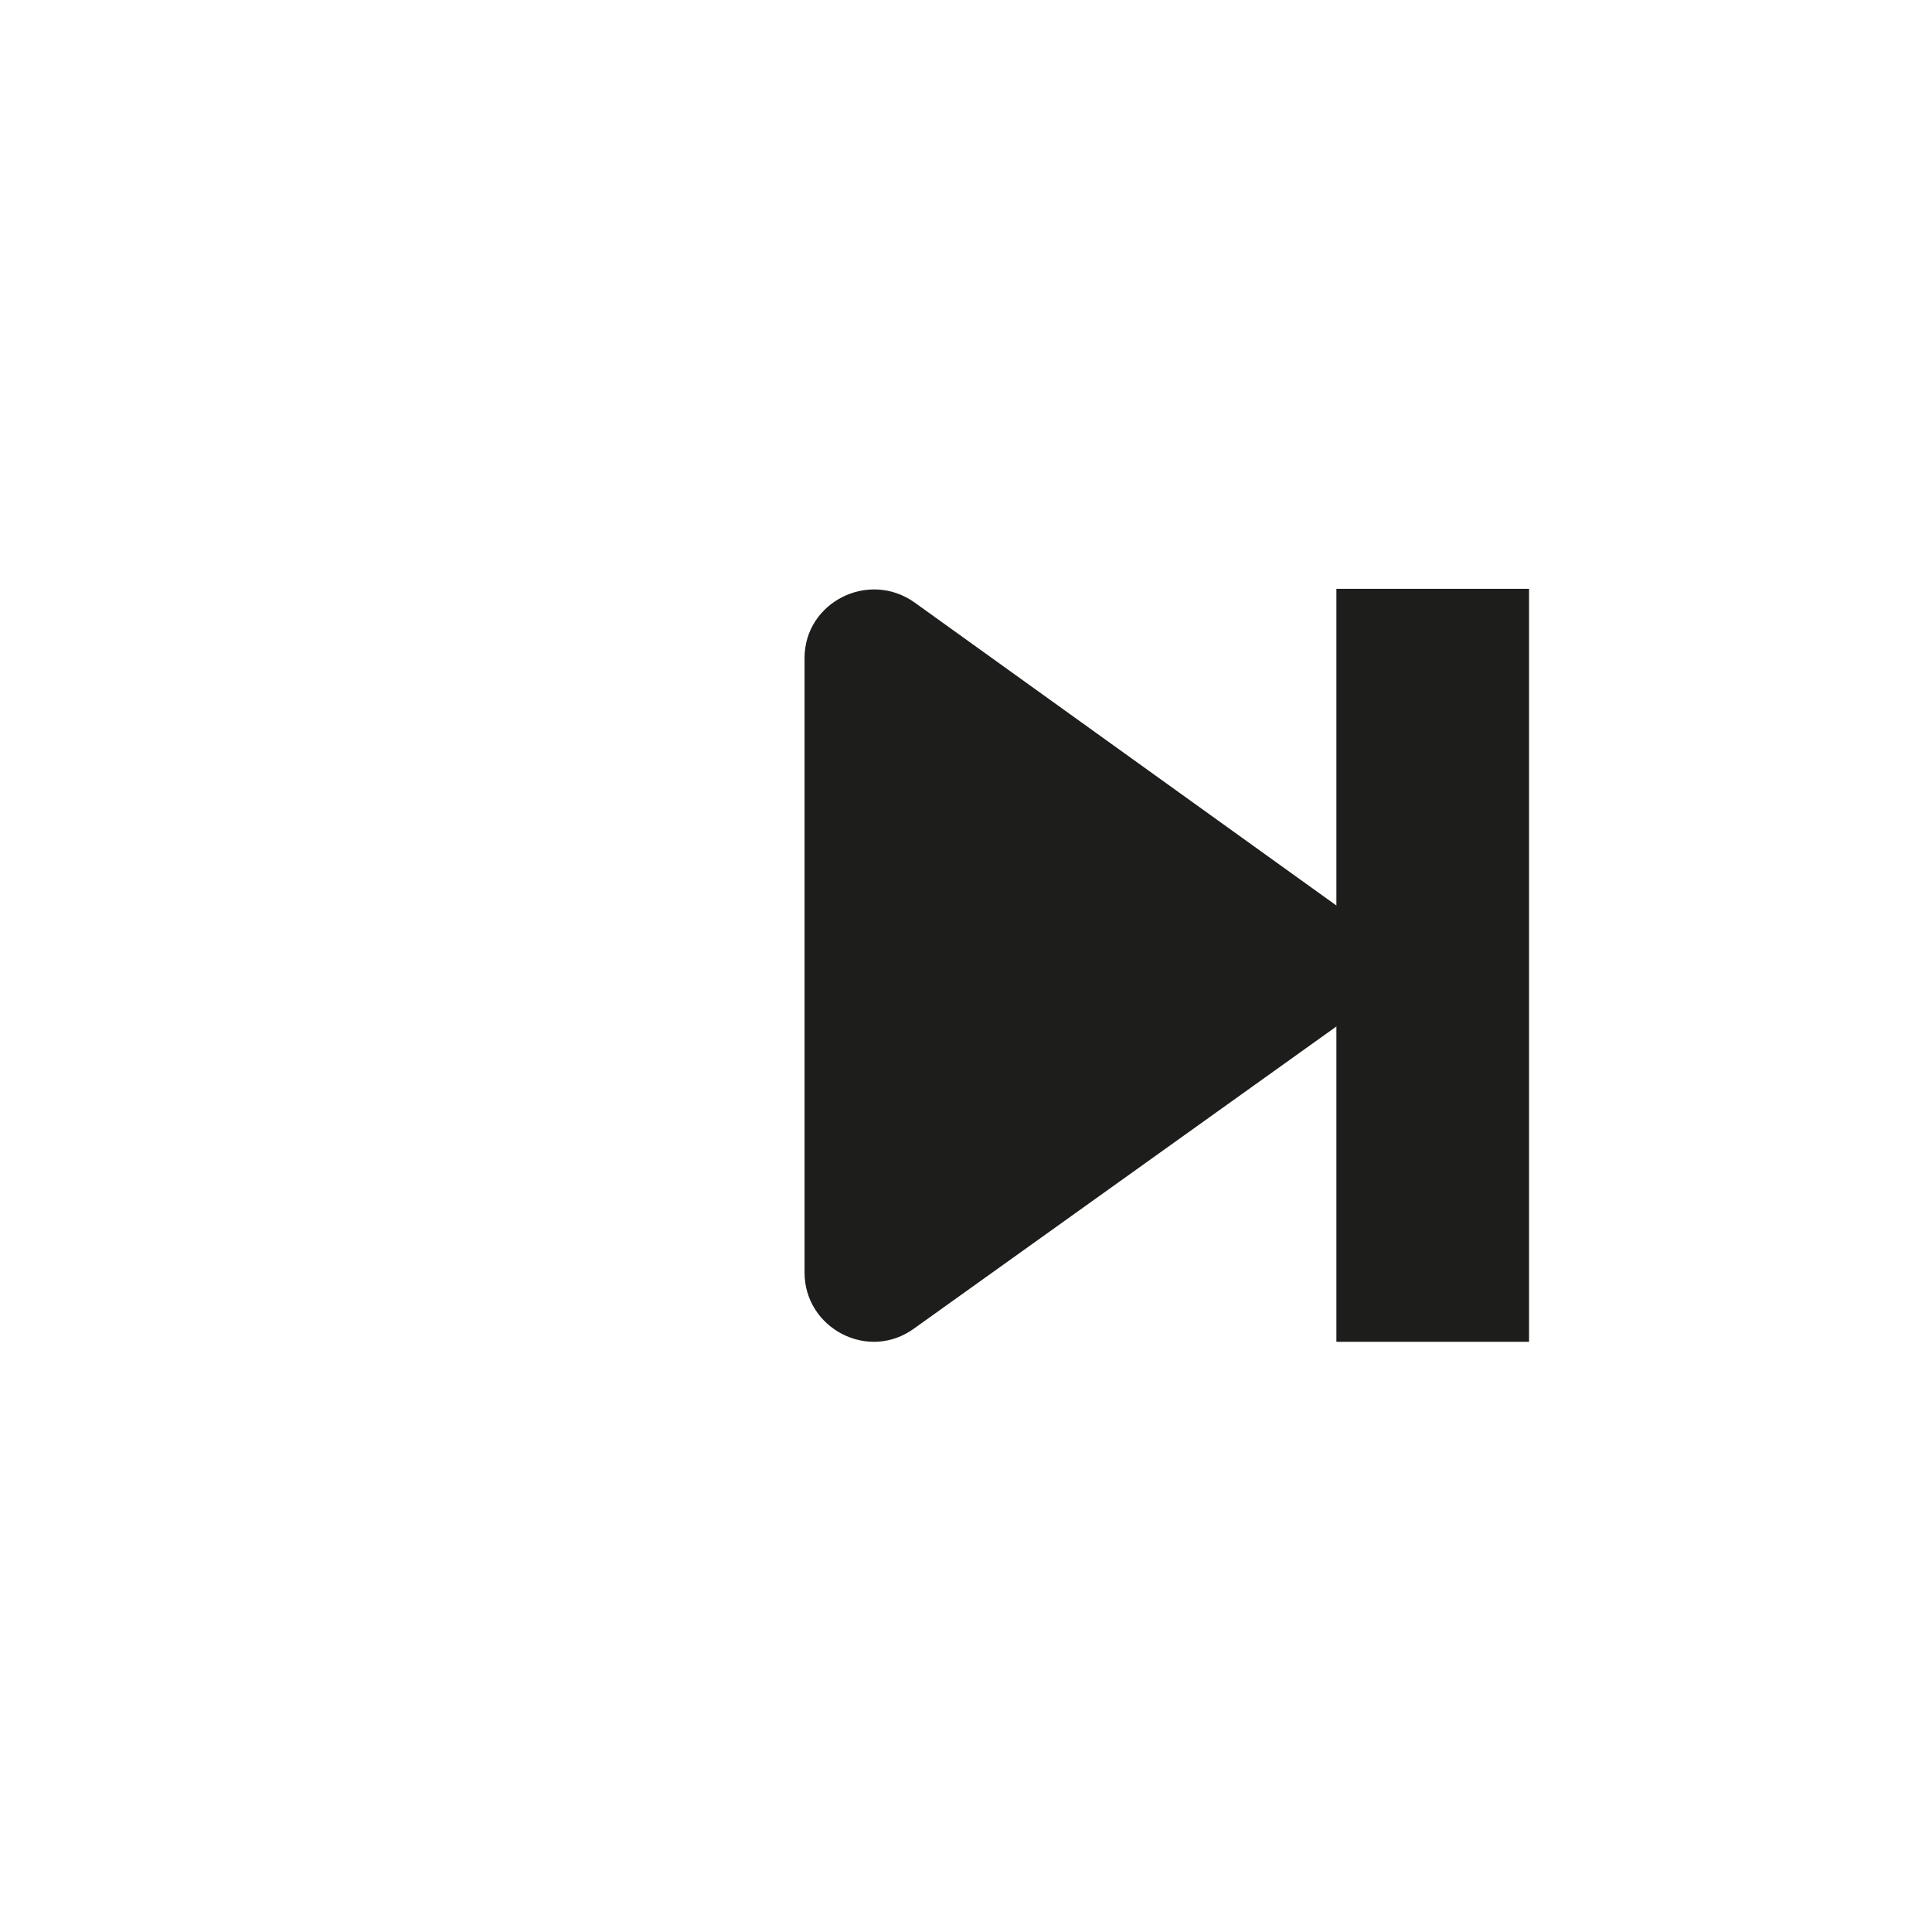
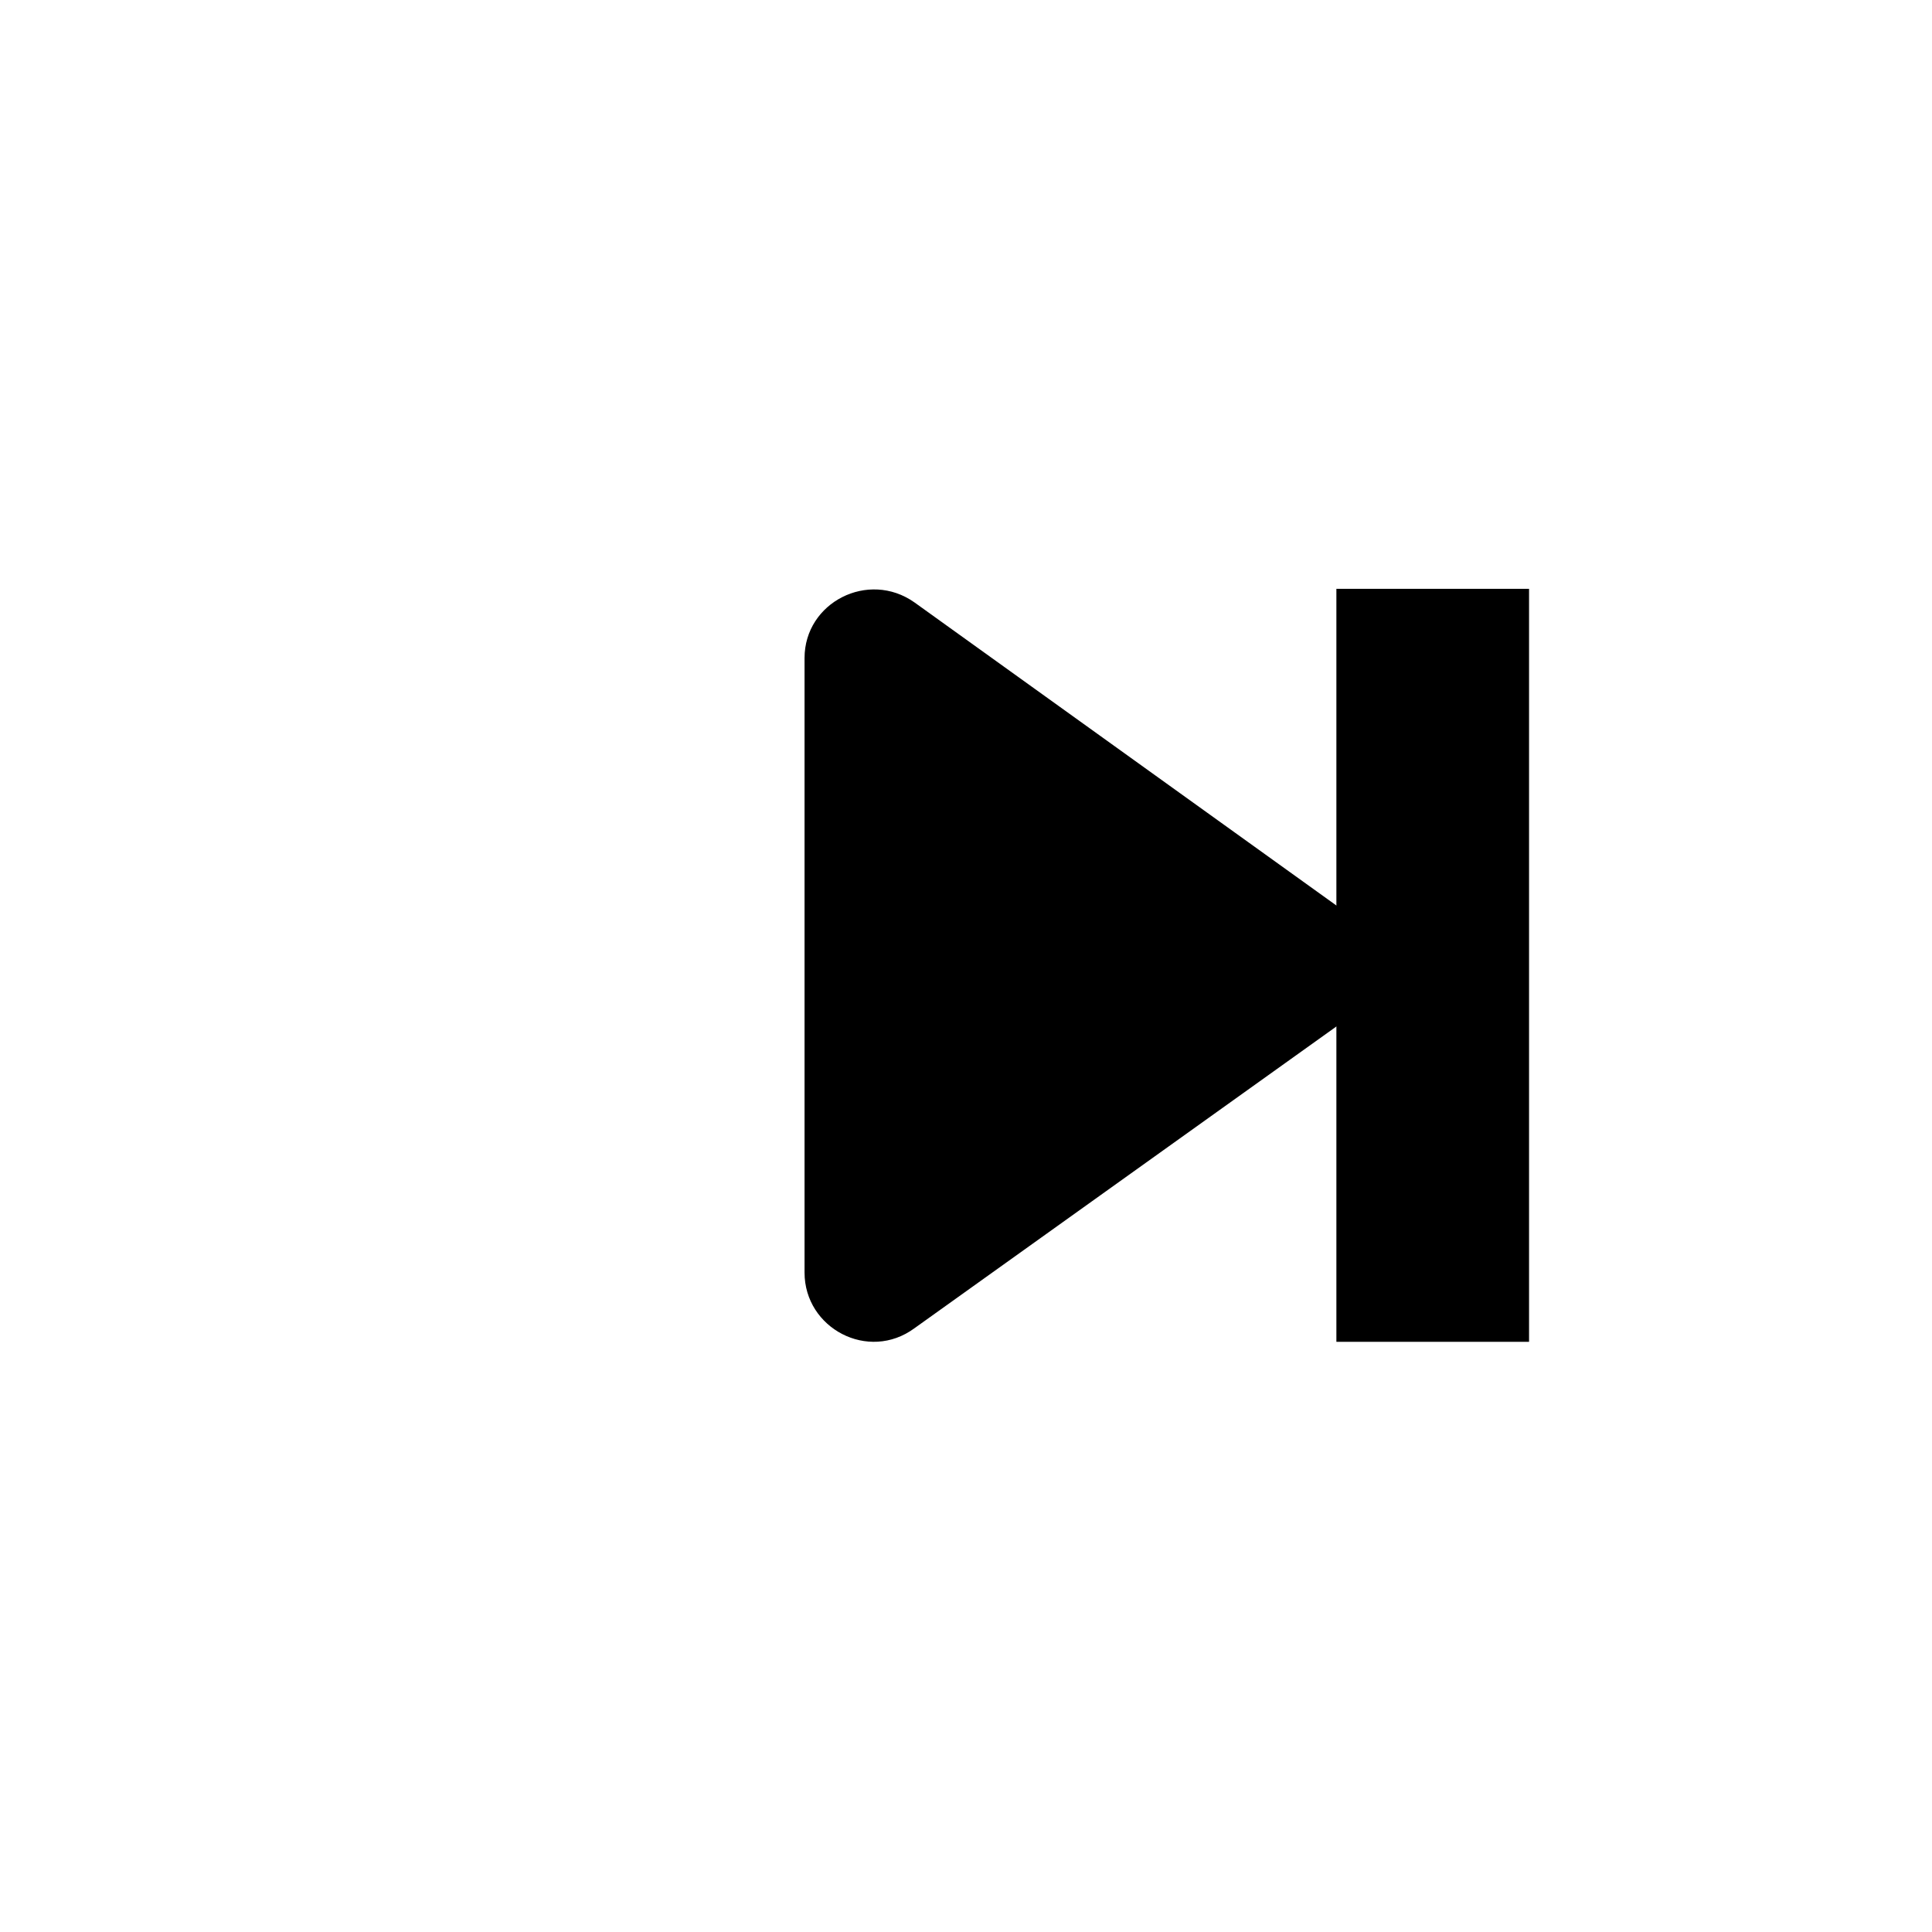
<svg xmlns="http://www.w3.org/2000/svg" version="1.1" id="Capa_1" x="0px" y="0px" viewBox="0 0 142.4 142.4" style="enable-background:new 0 0 142.4 142.4;" xml:space="preserve">
-   <style type="text/css">
- 	.st0{fill:#1D1D1B;}
- </style>
  <g>
-     <path class="st0" d="M99,67.1L67.4,44.4c-3.4-2.4-8.1,0-8.1,4.1v45.3c0,4.1,4.7,6.6,8.1,4.1L99,75.3C101.8,73.3,101.8,69.1,99,67.1   z" />
+     <path d="M99,67.1L67.4,44.4c-3.4-2.4-8.1,0-8.1,4.1v45.3c0,4.1,4.7,6.6,8.1,4.1L99,75.3C101.8,73.3,101.8,69.1,99,67.1   z" />
  </g>
-   <rect x="98.5" y="43.4" class="st0" width="14.2" height="55.5" />
+   <rect x="98.5" y="43.4" width="14.2" height="55.5" />
</svg>
